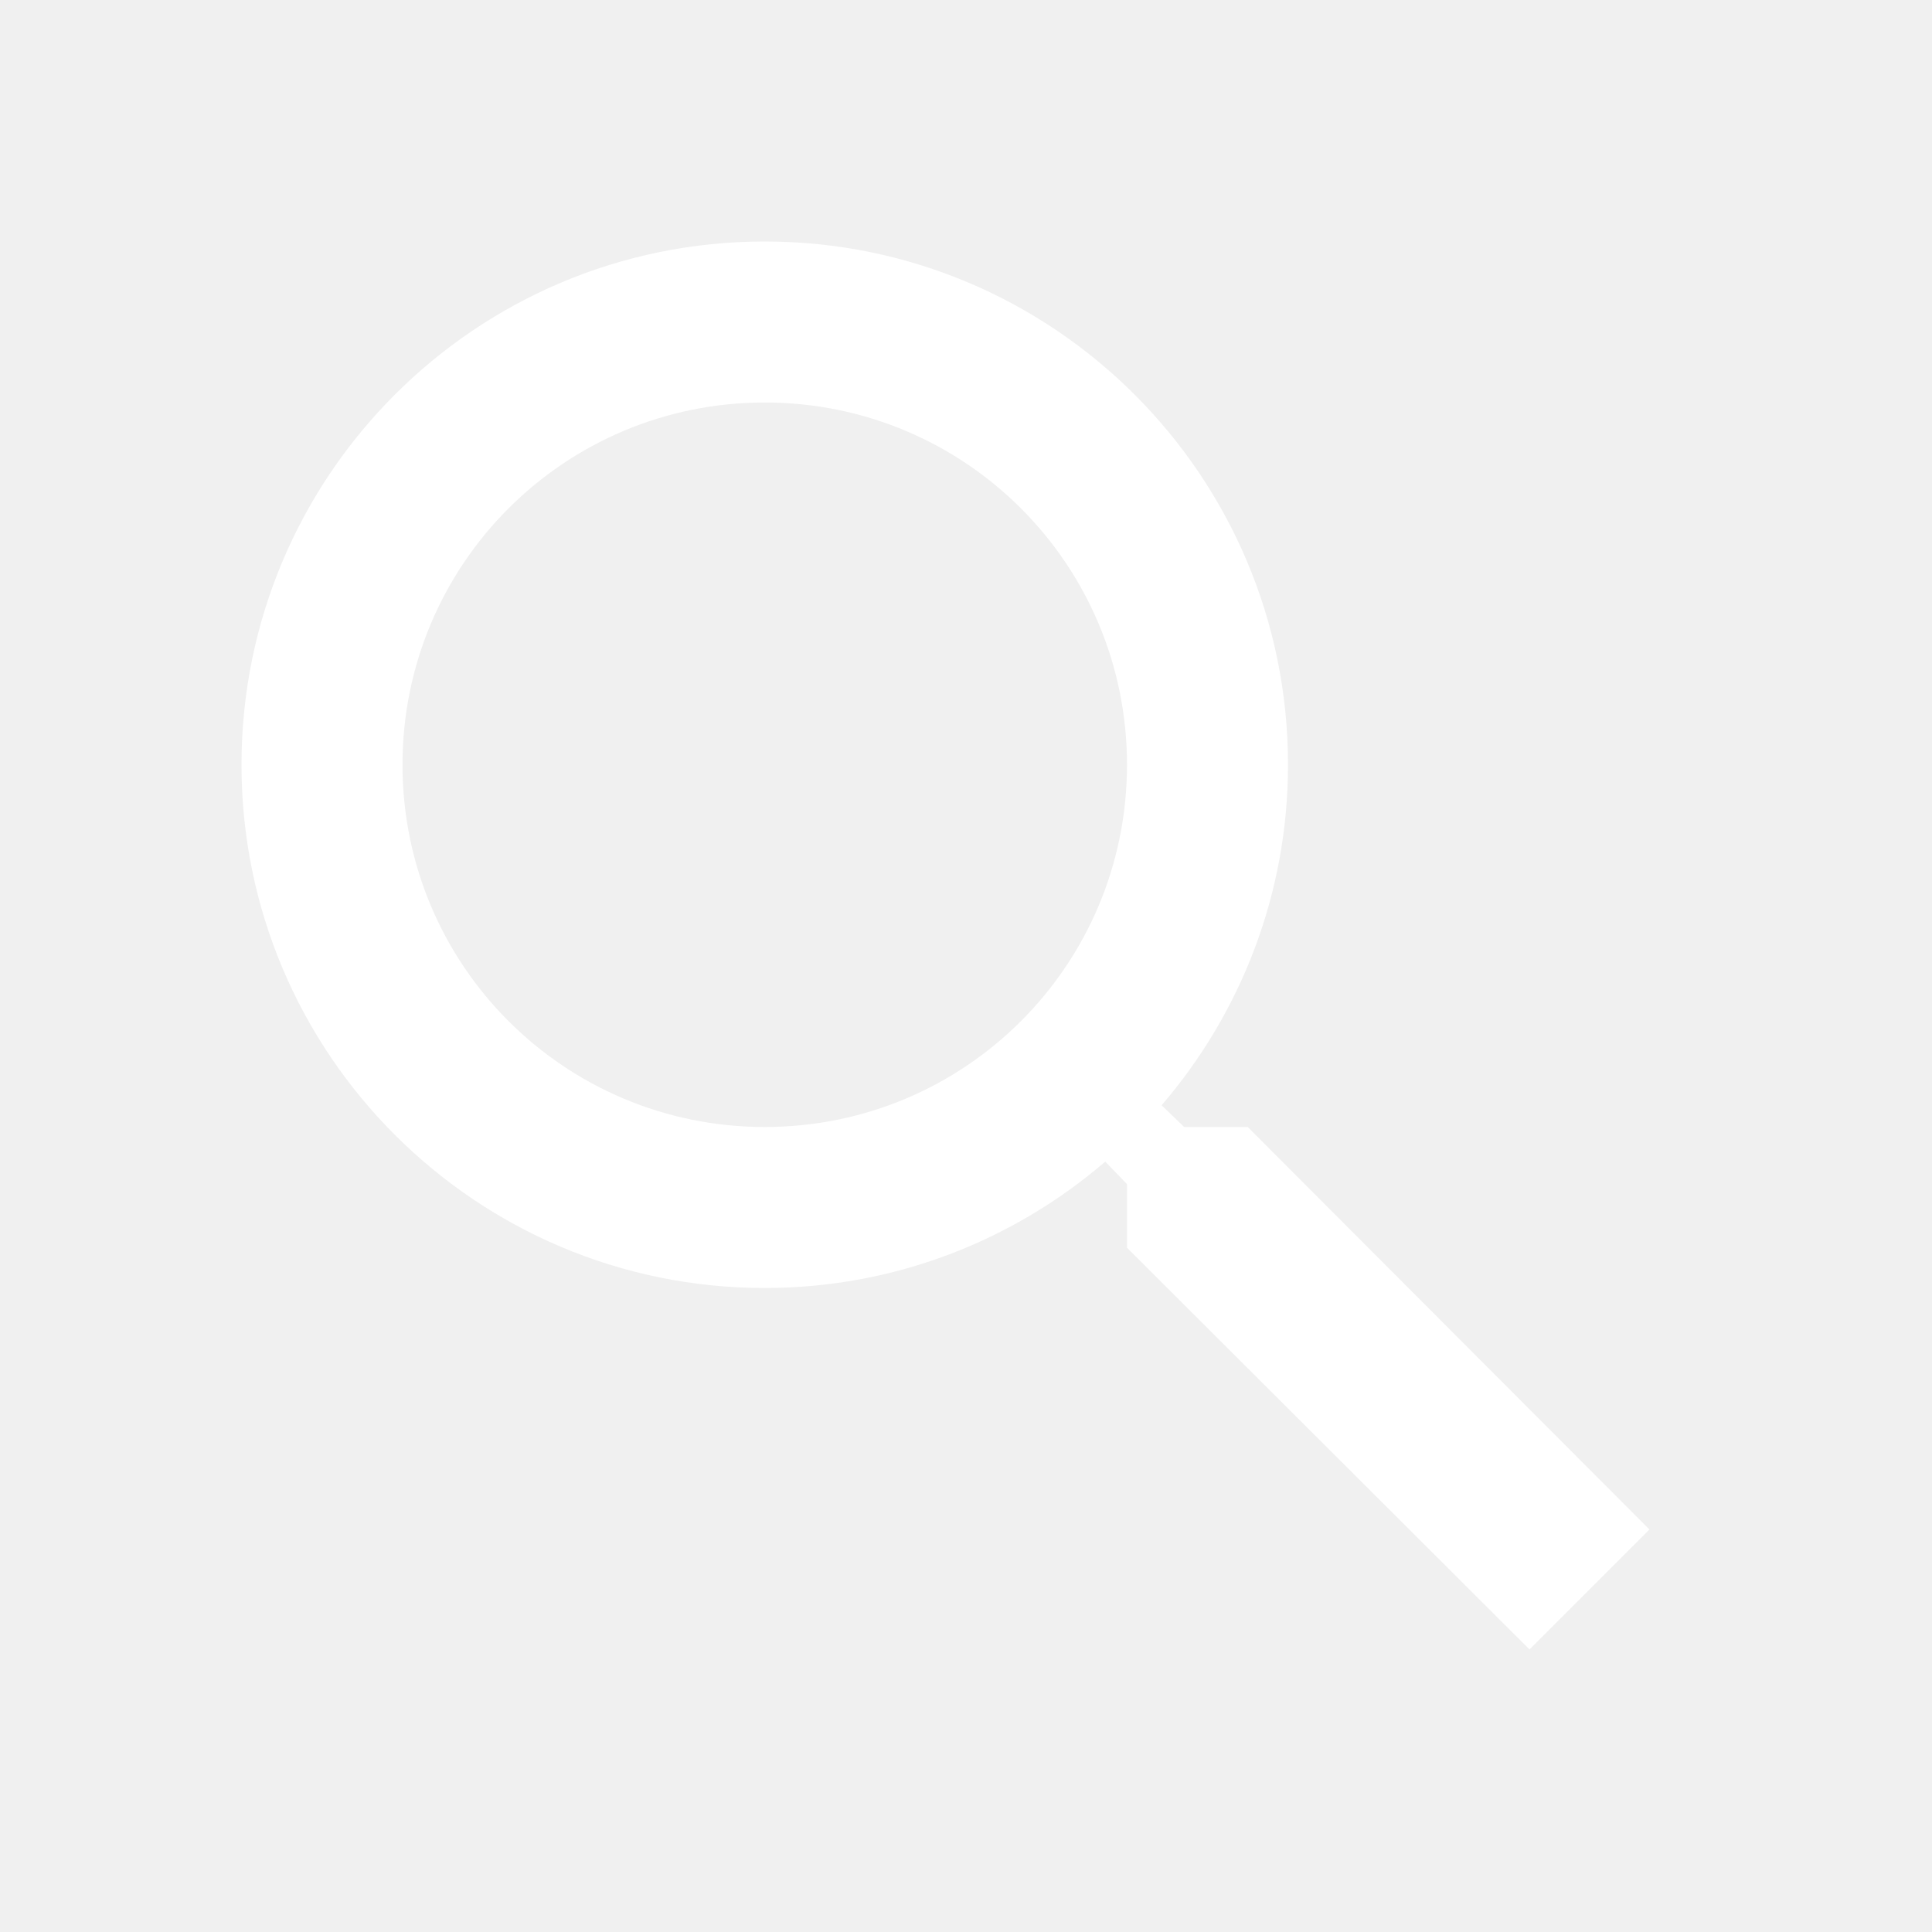
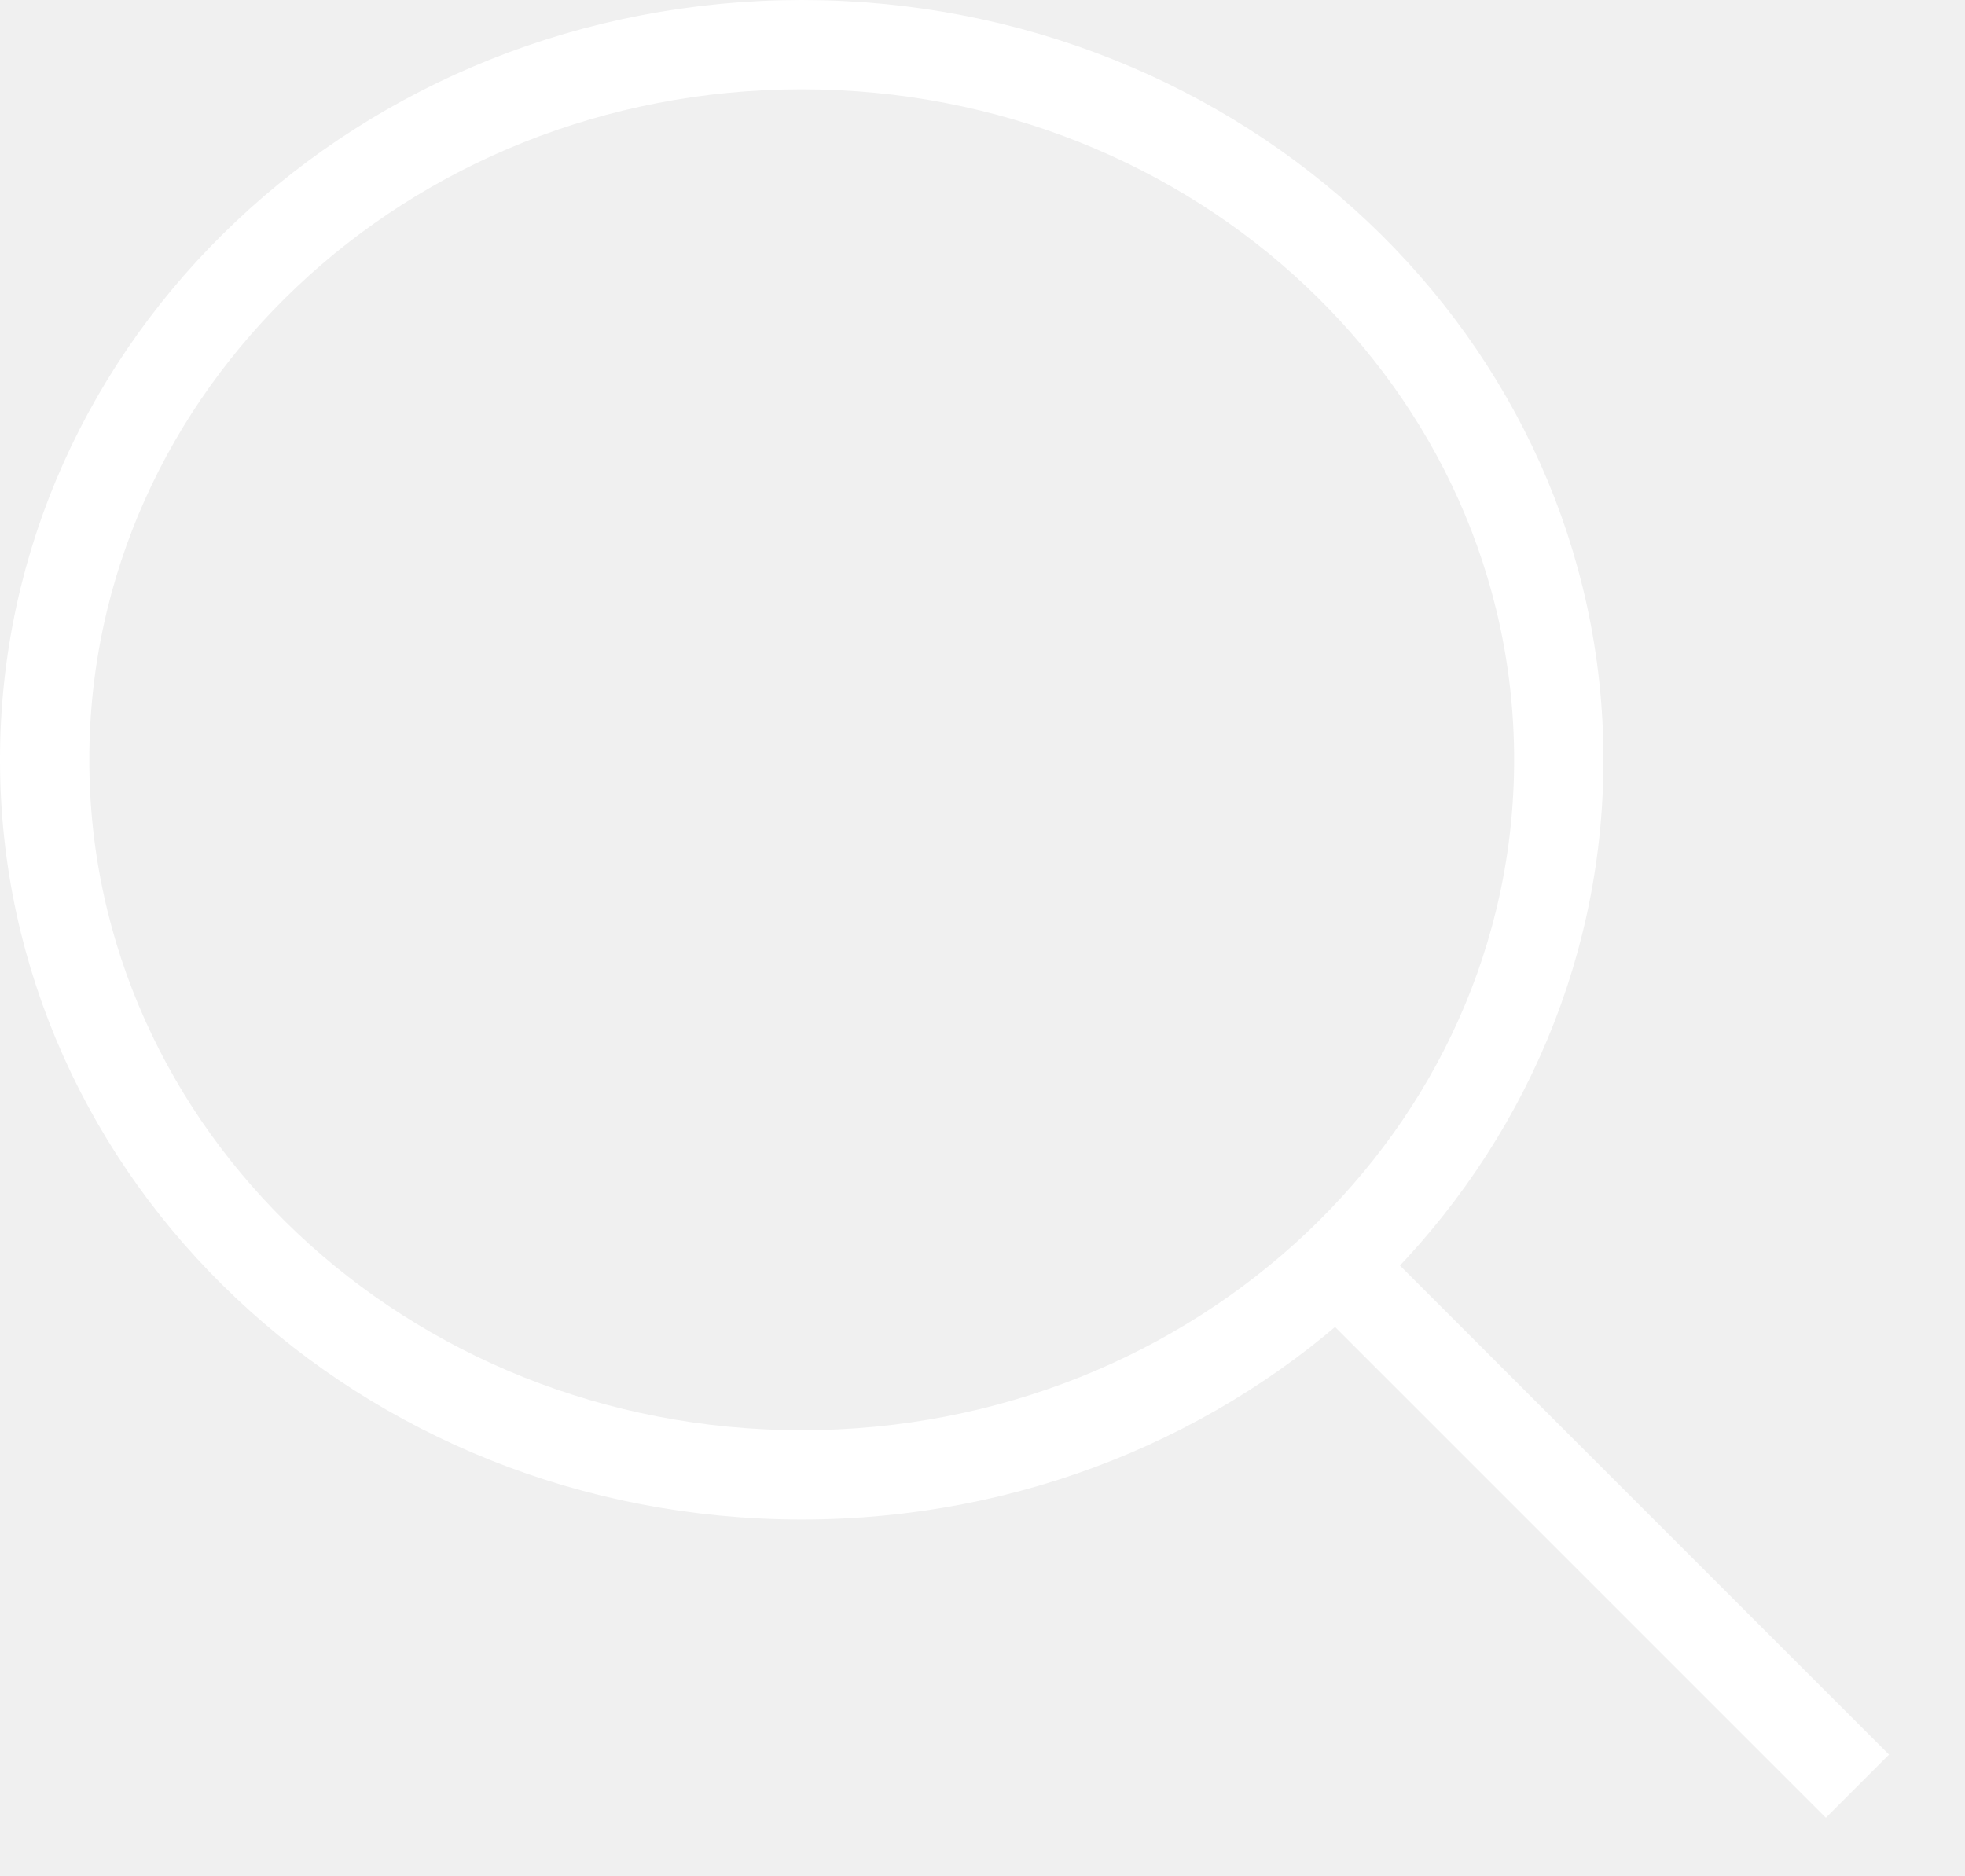
- <svg xmlns="http://www.w3.org/2000/svg" width="24" height="24" viewBox="0 0 24 24" fill="none">
-   <path d="M15.5 14H14.71L14.43 13.73C15.41 12.59 16 11.11 16 9.5C16 5.91 13.09 3 9.5 3C5.91 3 3 5.91 3 9.5C3 13.09 5.91 16 9.5 16C11.11 16 12.59 15.41 13.73 14.43L14 14.71V15.5L19 20.49L20.49 19L15.5 14ZM9.5 14C7.01 14 5 11.99 5 9.5C5 7.01 7.01 5 9.5 5C11.99 5 14 7.01 14 9.5C14 11.99 11.99 14 9.5 14Z" fill="white" />
+ <svg xmlns="http://www.w3.org/2000/svg" width="22" height="21" viewBox="0 0 22 21" fill="none">
+   <path d="M8.976 16.514C13.657 16.514 17.452 12.929 17.452 8.507C17.452 4.085 13.657 0.5 8.976 0.5C4.295 0.5 0.5 4.085 0.5 8.507C0.5 12.929 4.295 16.514 8.976 16.514Z" stroke="white" />
+   <path d="M20.796 20L14.796 14" stroke="white" />
</svg>
